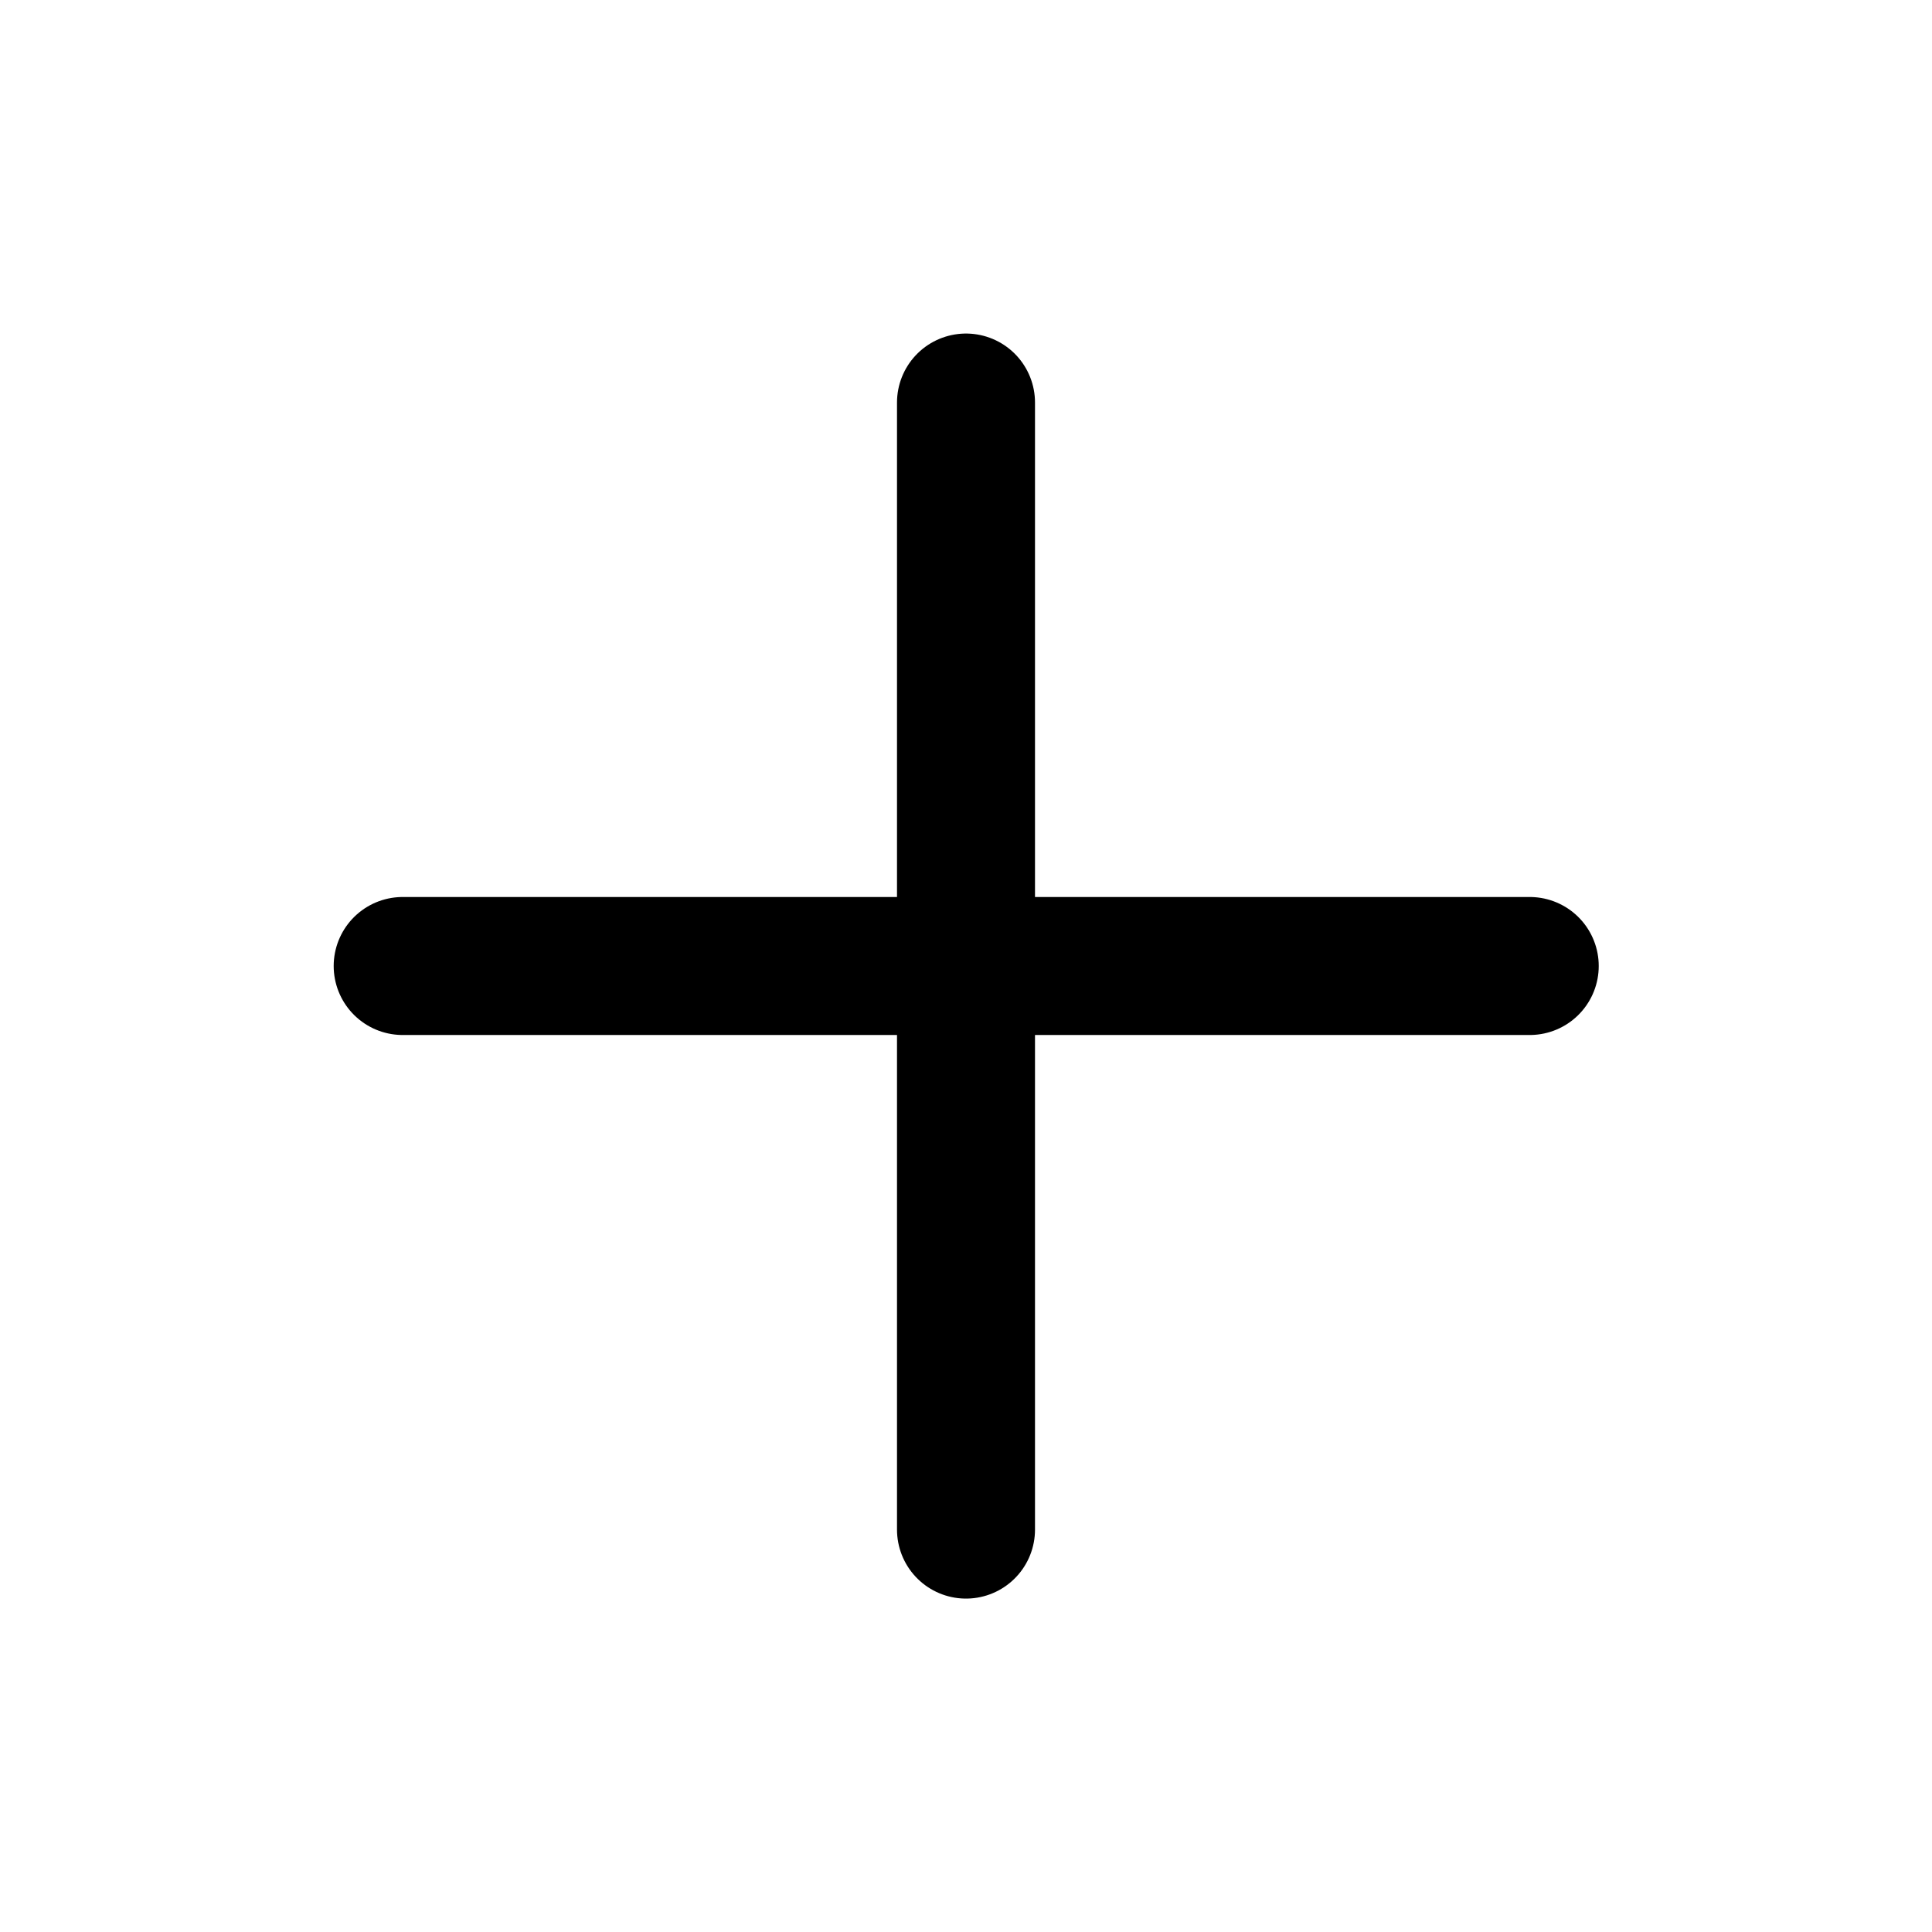
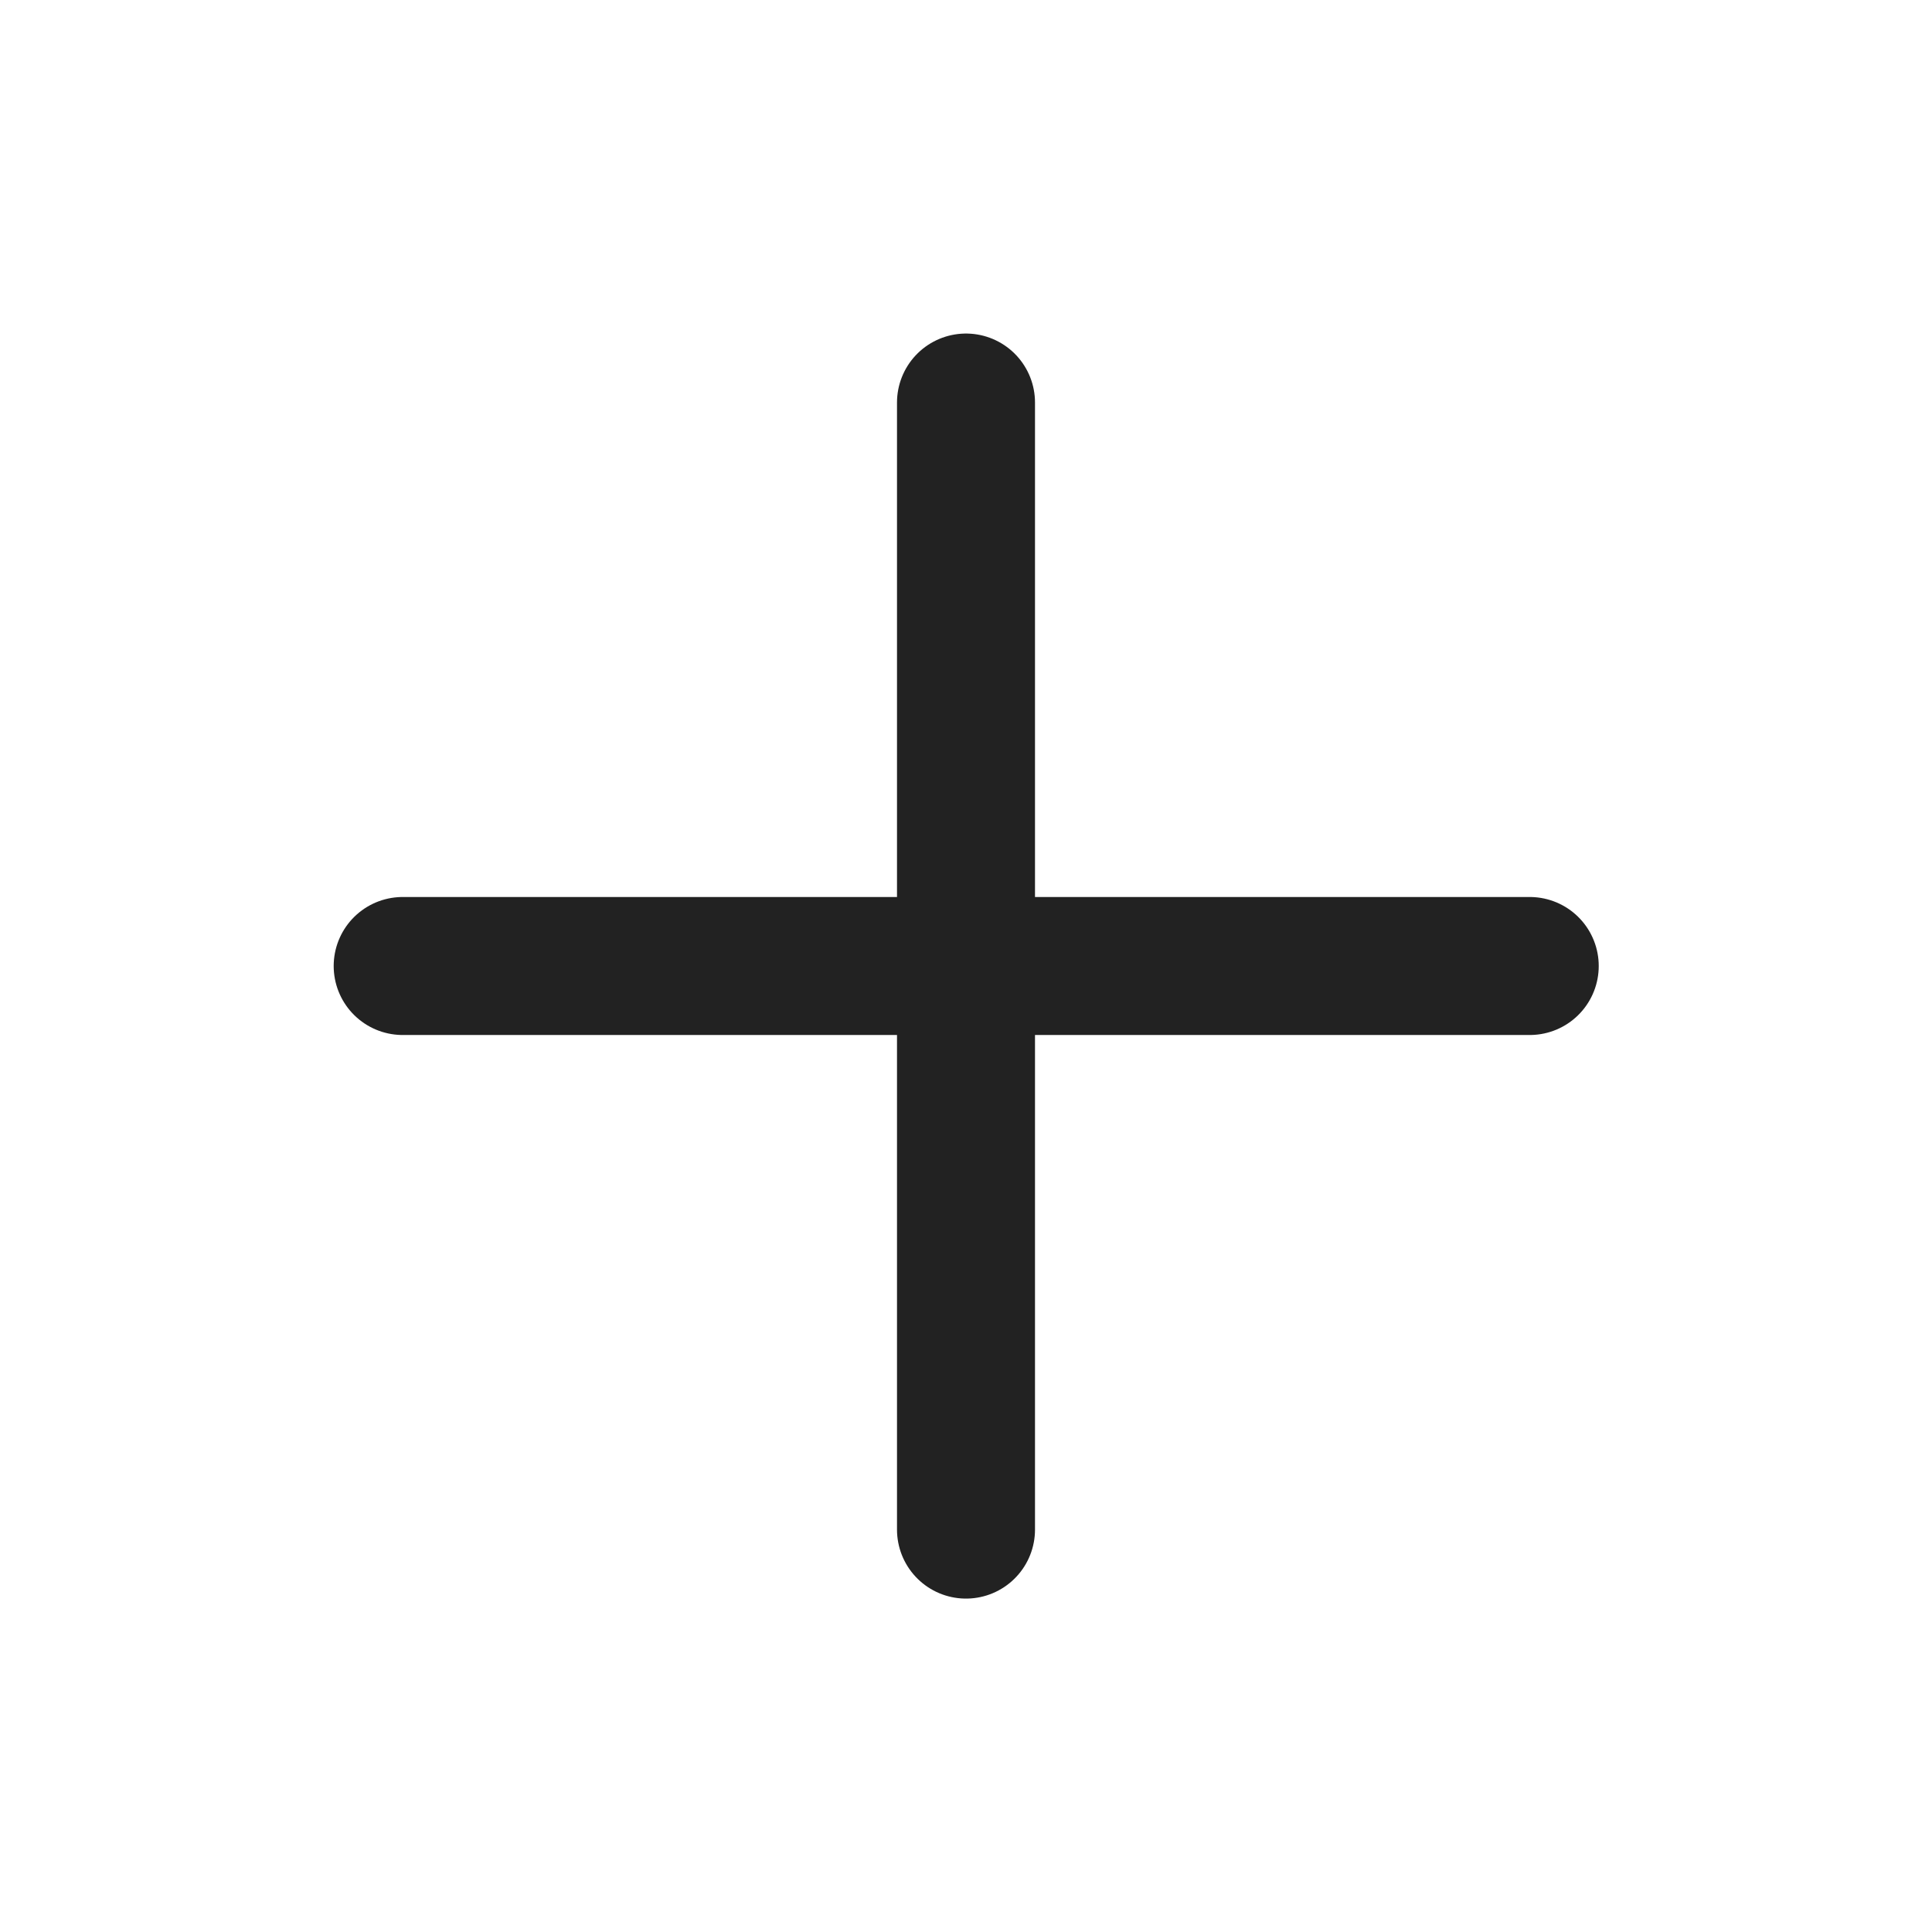
<svg xmlns="http://www.w3.org/2000/svg" width="14" height="14" viewBox="0 0 14 14" fill="none">
-   <path d="M7 2.917V11.084" stroke="black" stroke-linecap="round" stroke-linejoin="round" />
-   <path d="M2.918 7H11.085" stroke="black" stroke-linecap="round" stroke-linejoin="round" />
+   <path d="M7 2.917V11.084" stroke="#222" stroke-linecap="round" stroke-linejoin="round" />
+   <path d="M2.918 7H11.085" stroke="#222" stroke-linecap="round" stroke-linejoin="round" />
</svg>
